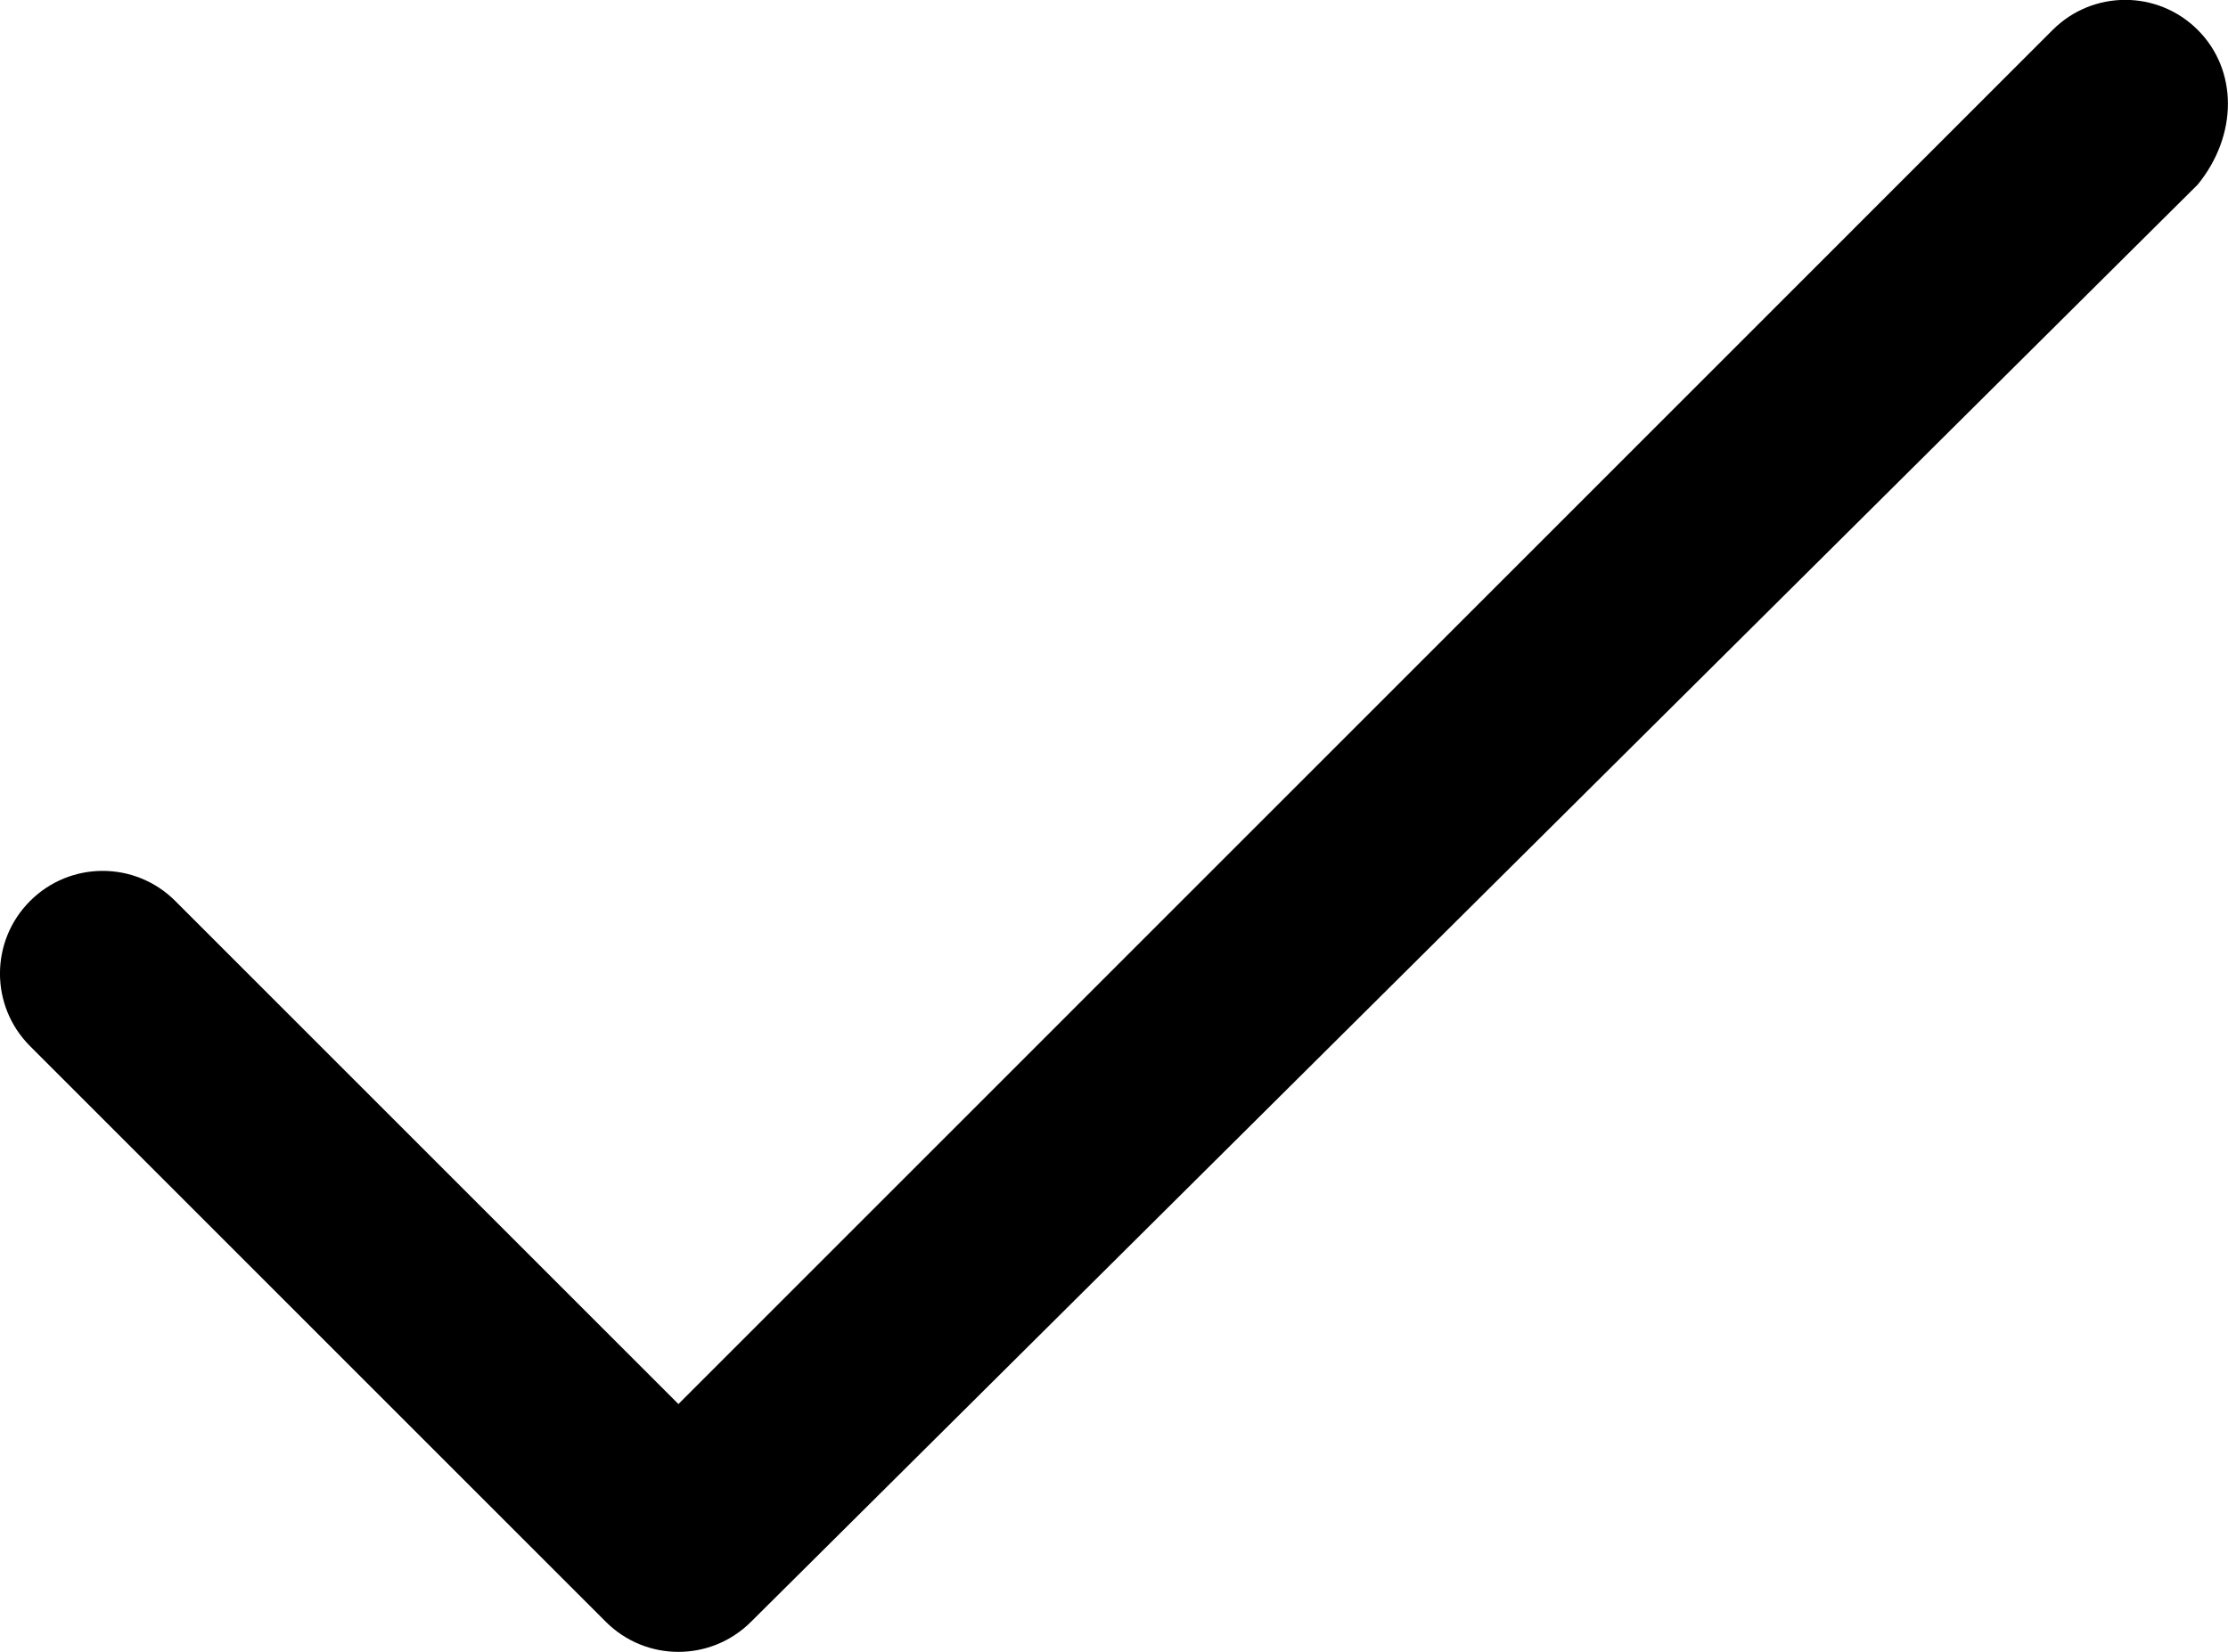
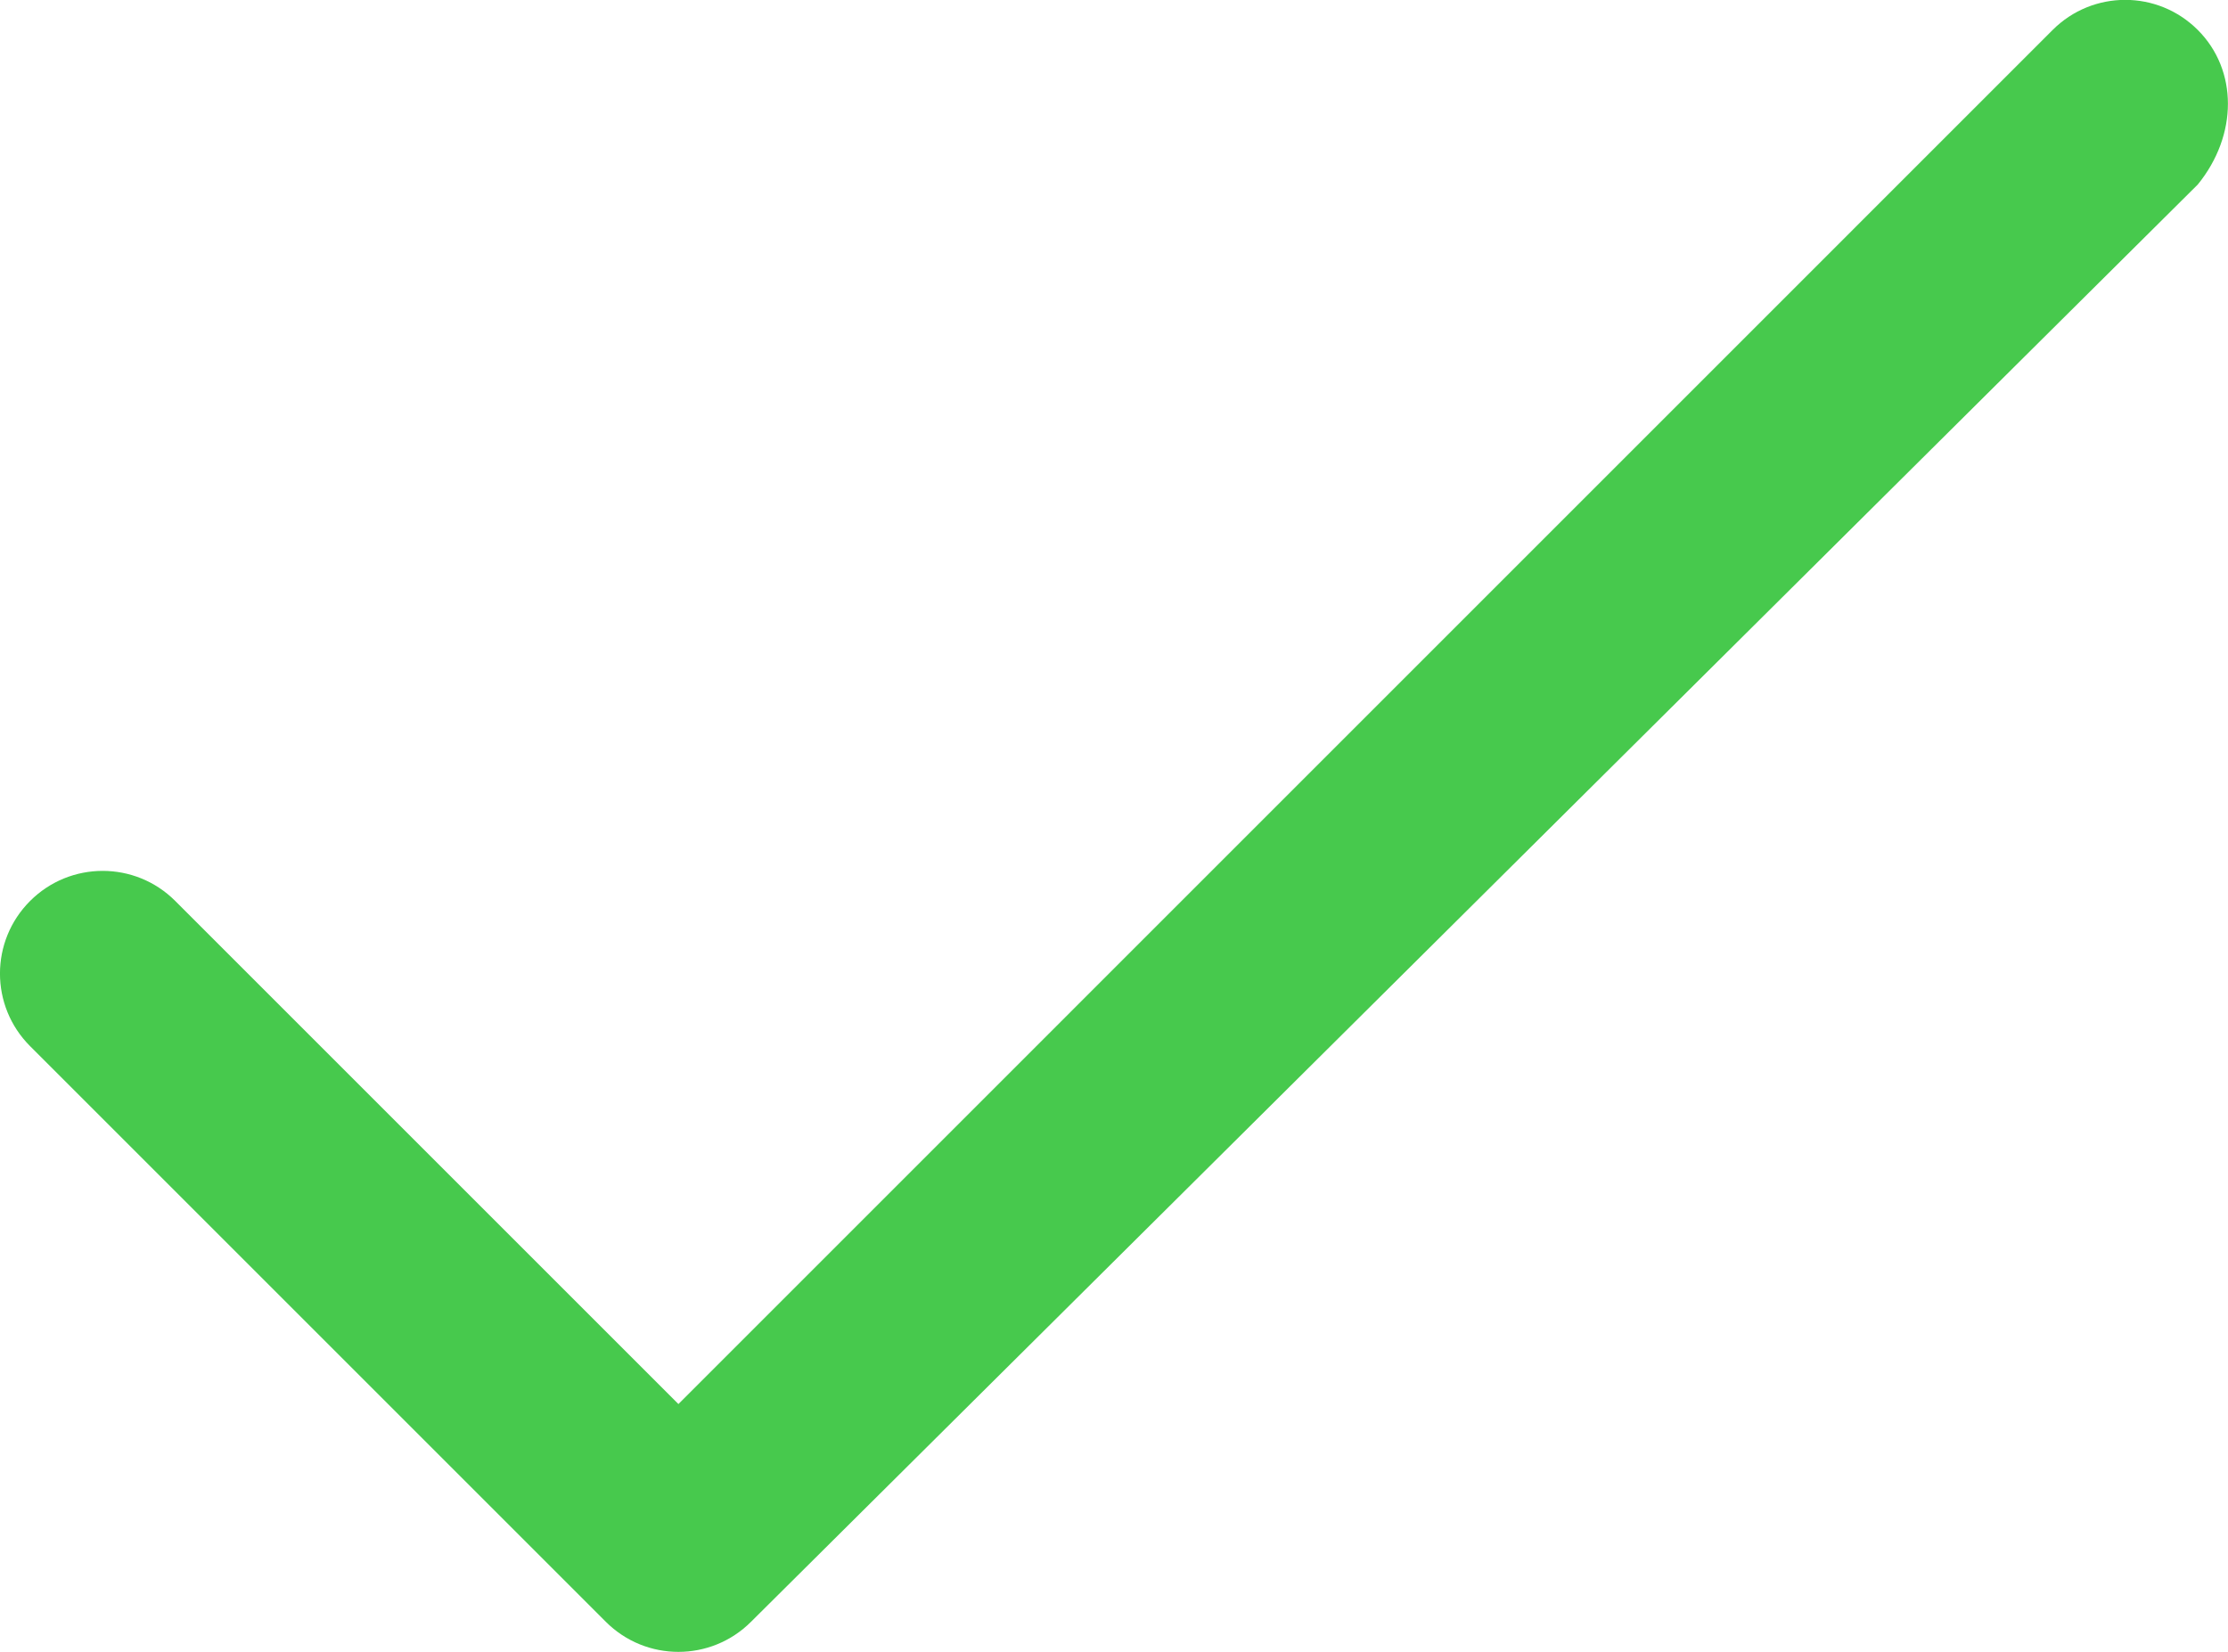
- <svg xmlns="http://www.w3.org/2000/svg" version="1.0" id="Layer_1" x="0px" y="0px" width="21.698px" height="16.09px" viewBox="-82.357 4.875 21.698 16.09" enable-background="new -82.357 4.875 21.698 16.09" xml:space="preserve">
+ <svg xmlns="http://www.w3.org/2000/svg" version="1.0" id="Layer_1" x="0px" y="0px" width="21.698px" height="16.09px" fill="#47c94d" viewBox="-82.357 4.875 21.698 16.09" enable-background="new -82.357 4.875 21.698 16.09" xml:space="preserve">
  <path d="M-60.953,5.167c-0.391-0.391-1.023-0.391-1.414,0L-75.75,18.551l-4.9-4.9c-0.391-0.391-1.023-0.391-1.414,0 s-0.391,1.023,0,1.414l5.607,5.607c0.195,0.195,0.451,0.293,0.707,0.293s0.512-0.098,0.707-0.293l14.09-14.0 C-60.562,6.191-60.562,5.558-60.953,5.167z" />
</svg>
